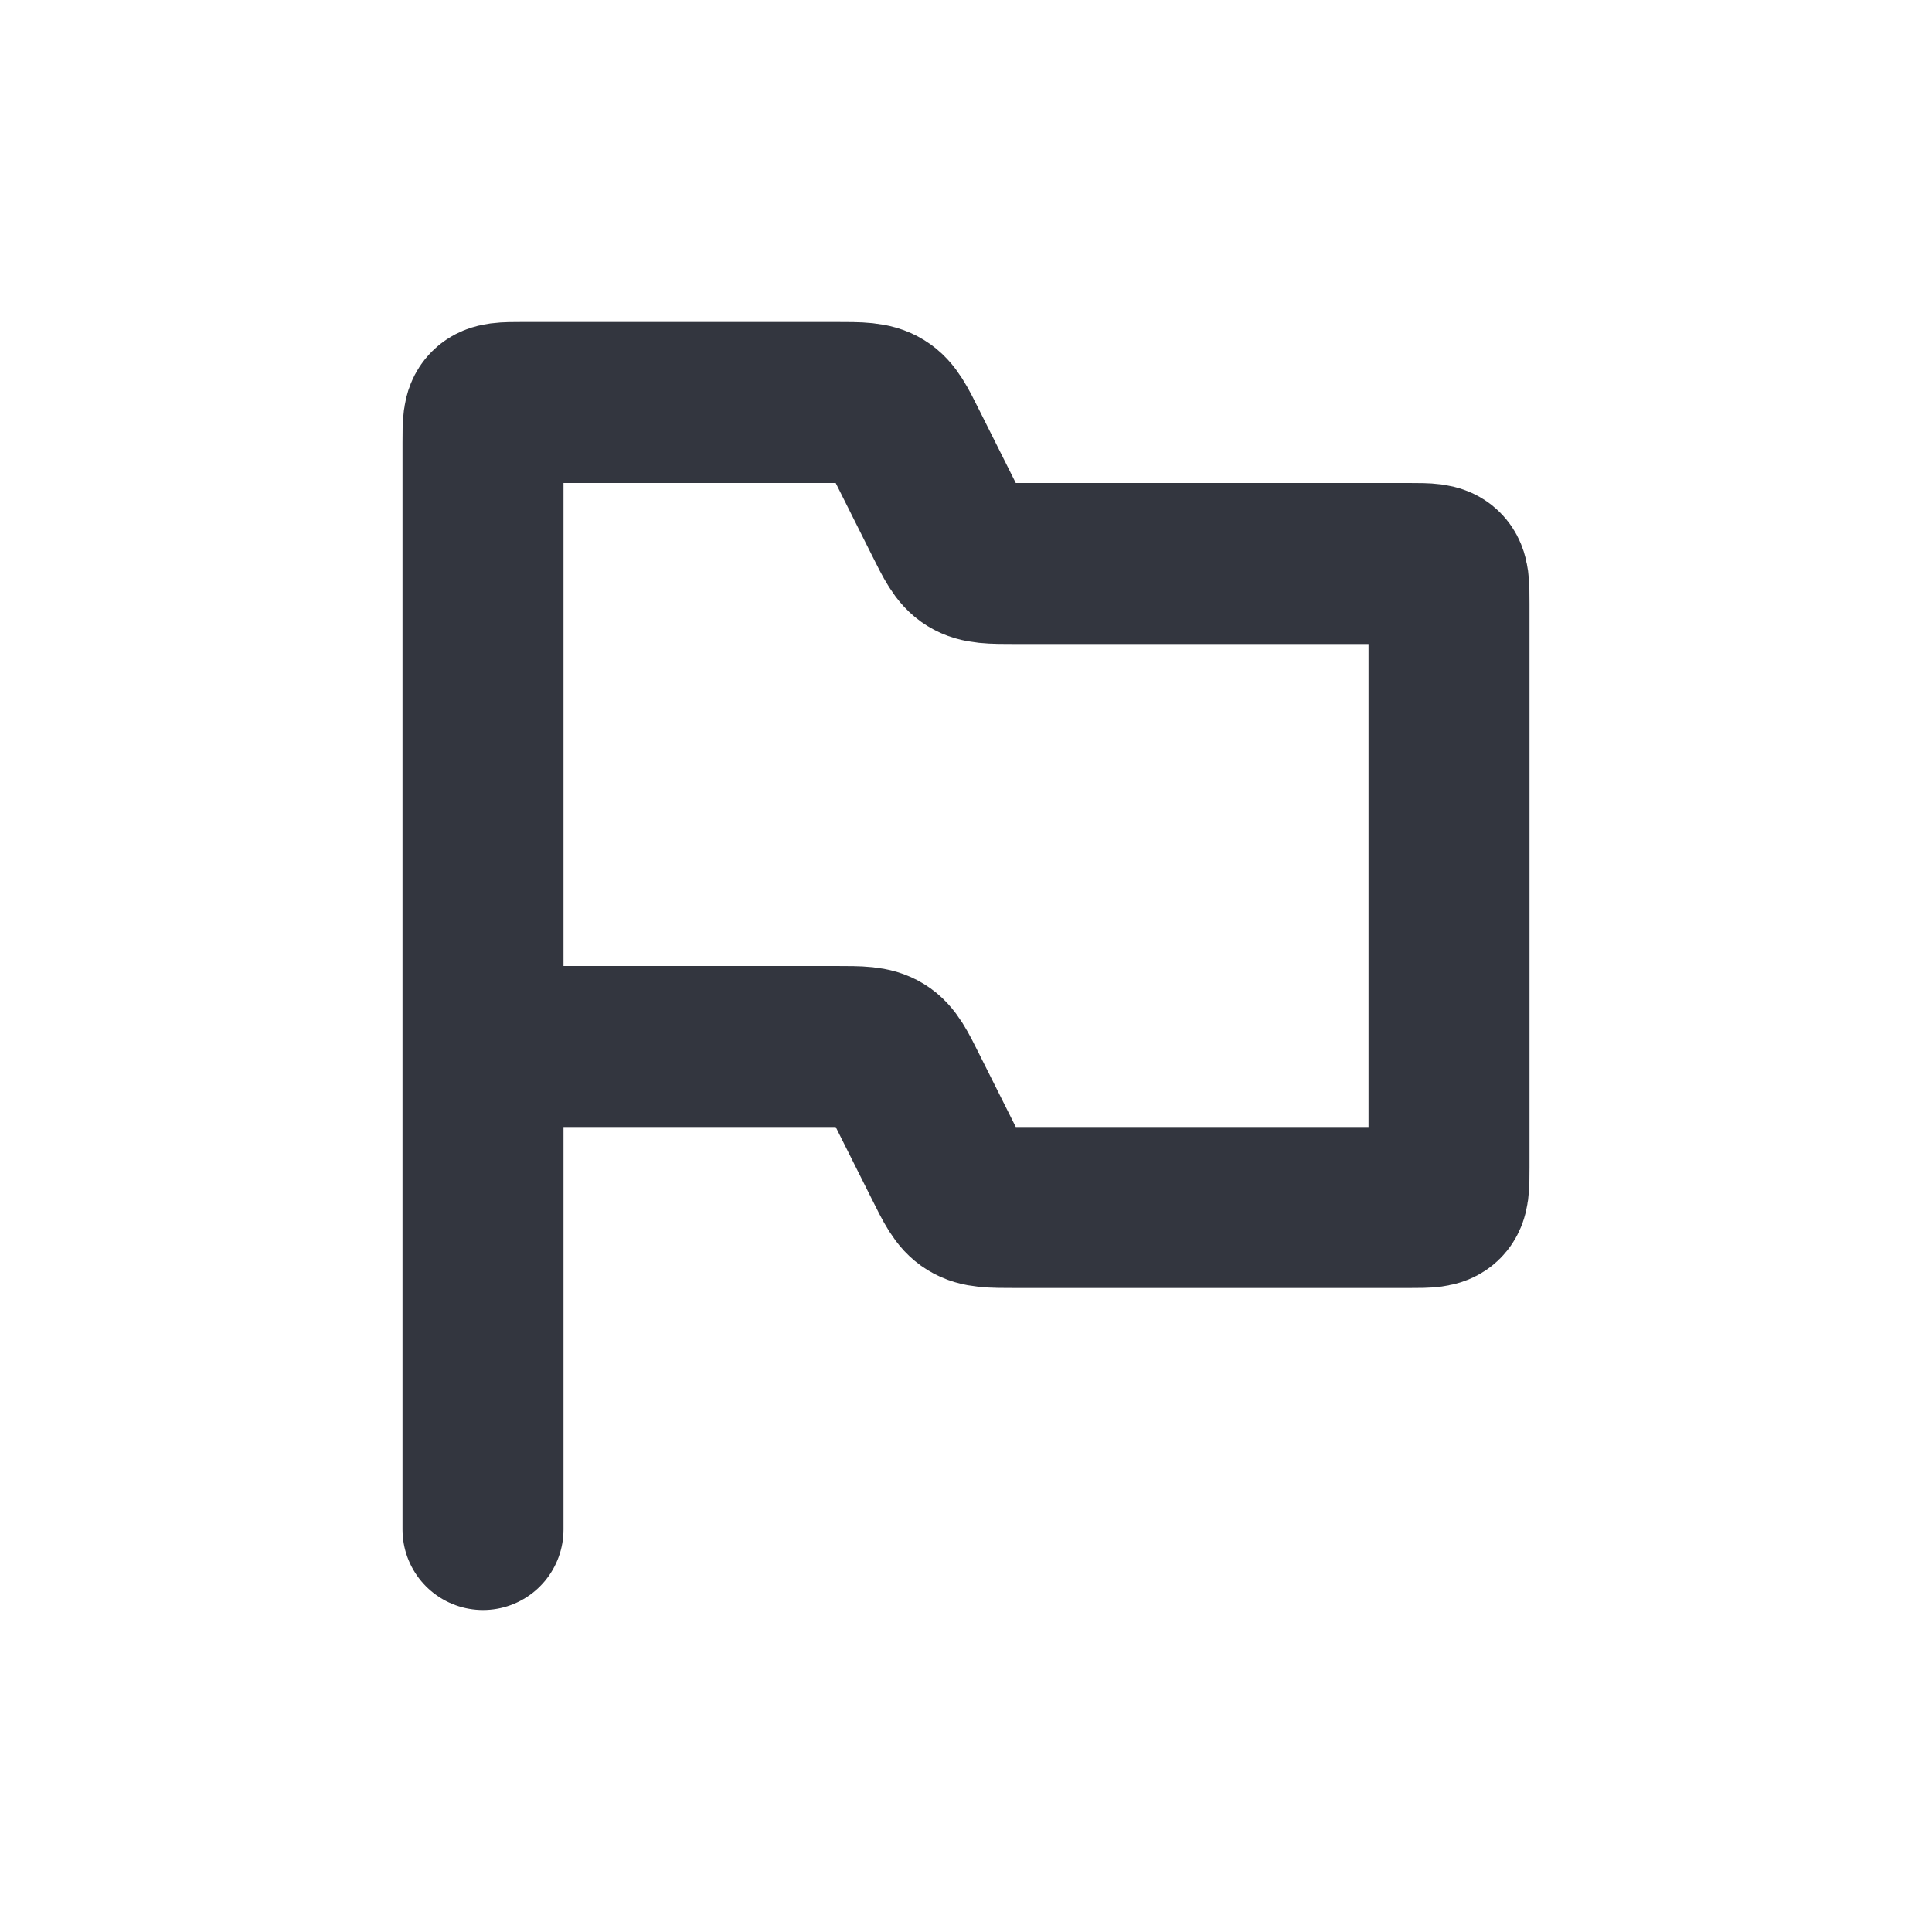
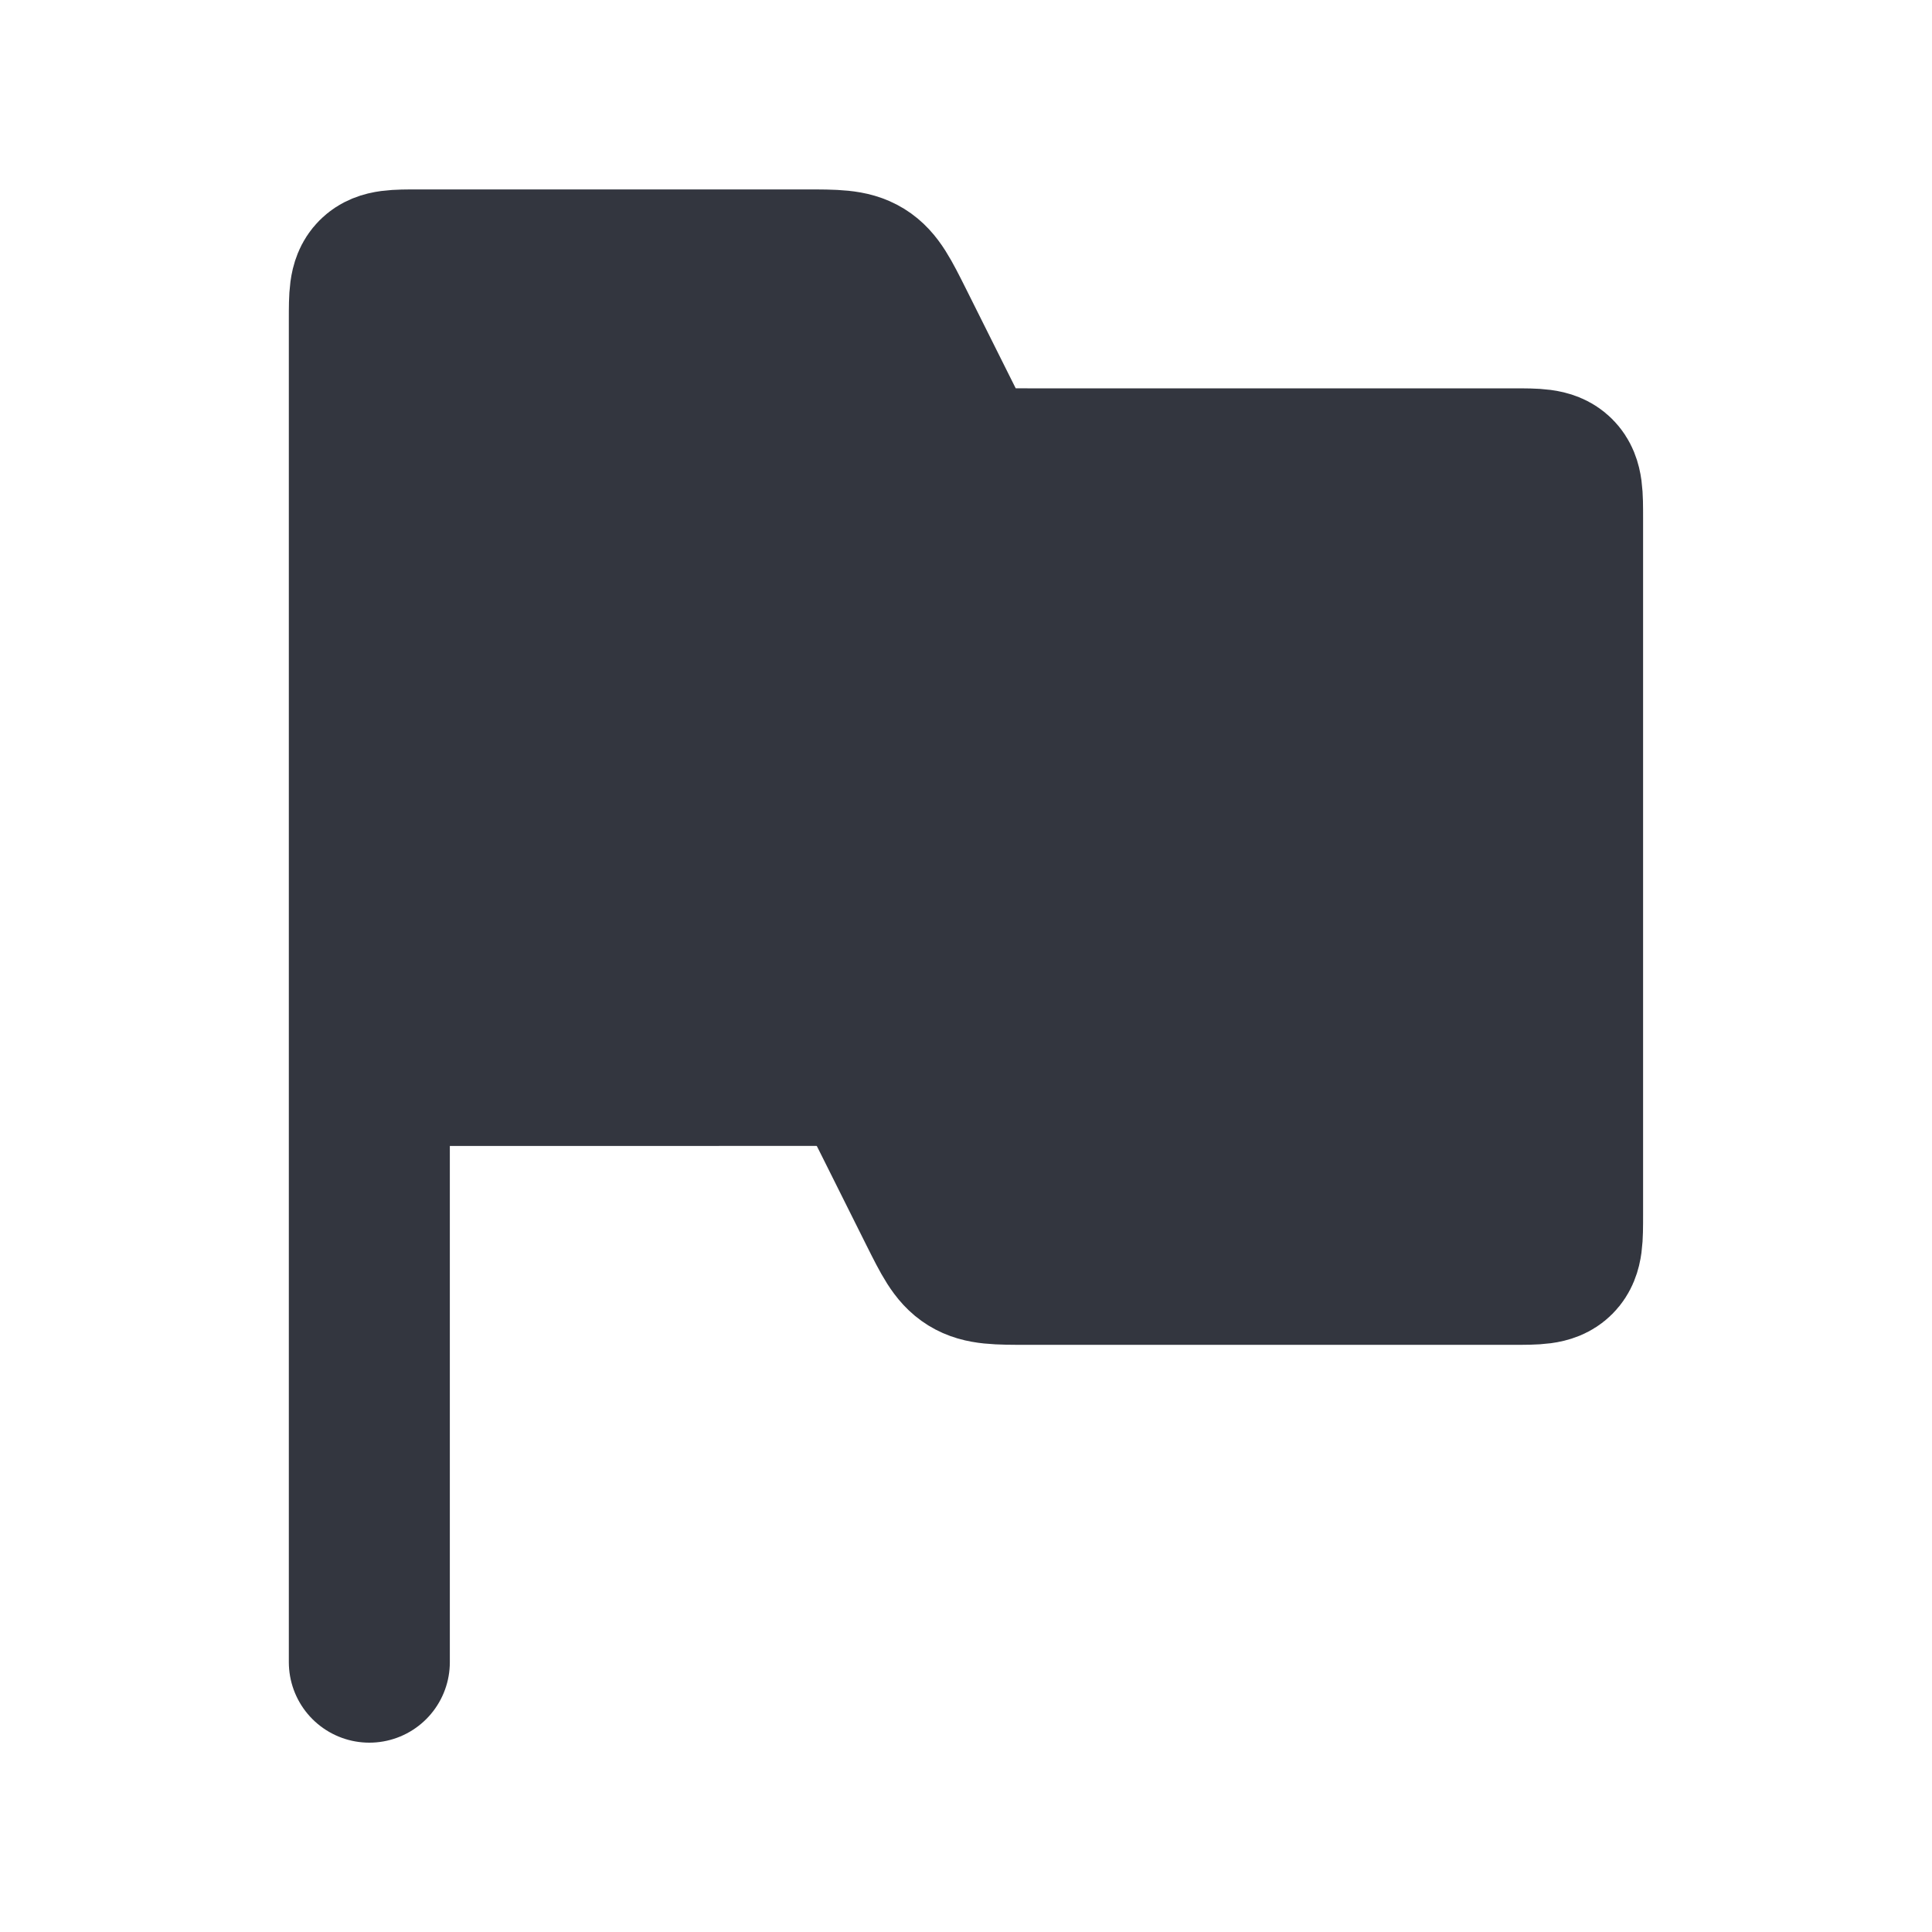
- <svg xmlns="http://www.w3.org/2000/svg" width="800px" height="800px" viewBox="0 0 24 24" fill="none">
-   <path d="M6 13V5.5C6 5.264 6 5.146 6.073 5.073C6.146 5 6.264 5 6.5 5H10.382C10.683 5 10.833 5 10.954 5.075C11.075 5.149 11.142 5.284 11.276 5.553L11.724 6.447C11.858 6.716 11.925 6.851 12.046 6.925C12.167 7 12.317 7 12.618 7H17.5C17.736 7 17.854 7 17.927 7.073C18 7.146 18 7.264 18 7.5V14.5C18 14.736 18 14.854 17.927 14.927C17.854 15 17.736 15 17.5 15H12.618C12.317 15 12.167 15 12.046 14.925C11.925 14.851 11.858 14.716 11.724 14.447L11.276 13.553C11.142 13.284 11.075 13.149 10.954 13.075C10.833 13 10.683 13 10.382 13H6ZM6 13V19" stroke="#33363F" stroke-width="2" stroke-linecap="round" />
+ <svg xmlns="http://www.w3.org/2000/svg" width="800px" height="800px" viewBox="0 0 24 24" fill="none" version="1.1" id="svg1">
+   <defs id="defs1" />
+   <path d="M 4.588,13.236 V 3.97 c 0,-0.291 0,-0.437 0.09,-0.527 0.09,-0.09 0.236,-0.09 0.527,-0.09 h 4.796 c 0.371,0 0.557,0 0.706,0.092 0.149,0.092 0.232,0.258 0.399,0.591 l 0.552,1.105 c 0.166,0.332 0.249,0.498 0.399,0.591 0.149,0.092 0.335,0.092 0.706,0.092 h 6.031 c 0.291,0 0.437,0 0.527,0.09 0.09,0.09 0.09,0.236 0.09,0.527 v 8.648 c 0,0.291 0,0.437 -0.09,0.527 -0.09,0.09 -0.236,0.09 -0.527,0.09 h -6.031 c -0.371,0 -0.557,0 -0.706,-0.092 -0.149,-0.092 -0.232,-0.258 -0.399,-0.591 l -0.552,-1.105 c -0.166,-0.332 -0.249,-0.498 -0.399,-0.591 -0.149,-0.092 -0.335,-0.092 -0.706,-0.092 z m 0,0 v 7.412" stroke="#33363f" stroke-width="2" stroke-linecap="round" id="path1" />
+   <rect style="fill:#33363f;fill-opacity:1;fill-rule:evenodd;stroke-width:0.037" id="rect1" width="7.289" height="9.528" x="4.588" y="3.97" />
+   <rect style="fill:#33363f;fill-opacity:1;fill-rule:evenodd;stroke-width:0.037" id="rect2" width="7.754" height="8.583" x="11.659" y="6.441" />
</svg>
